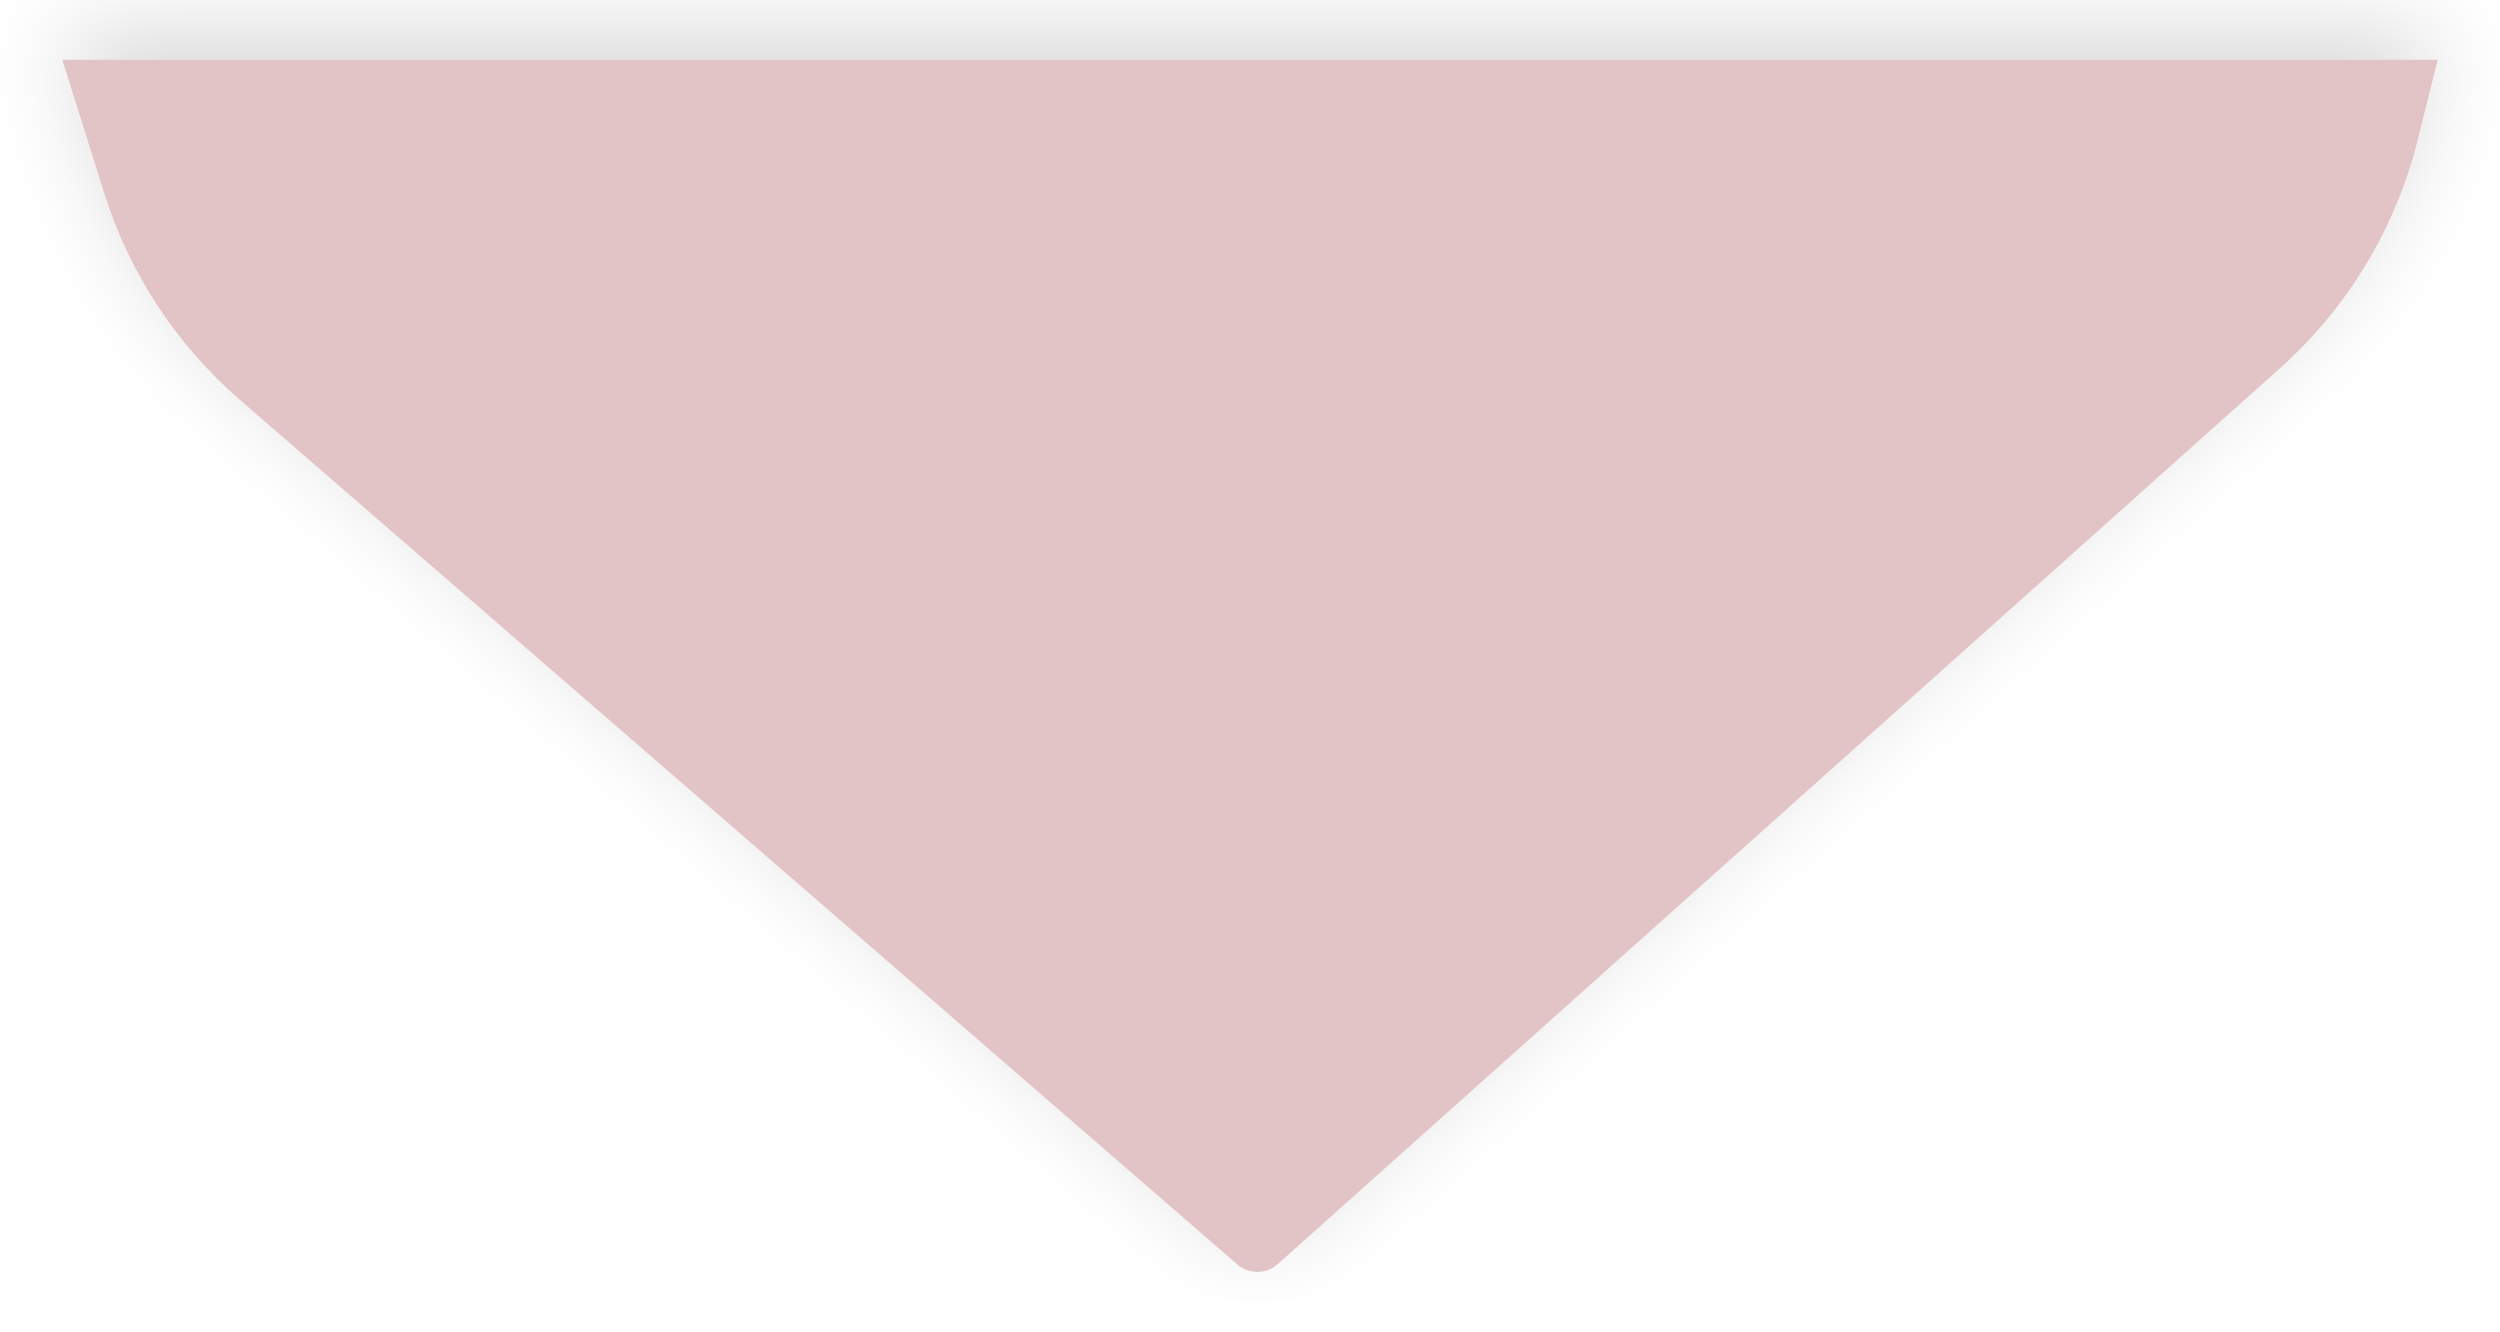
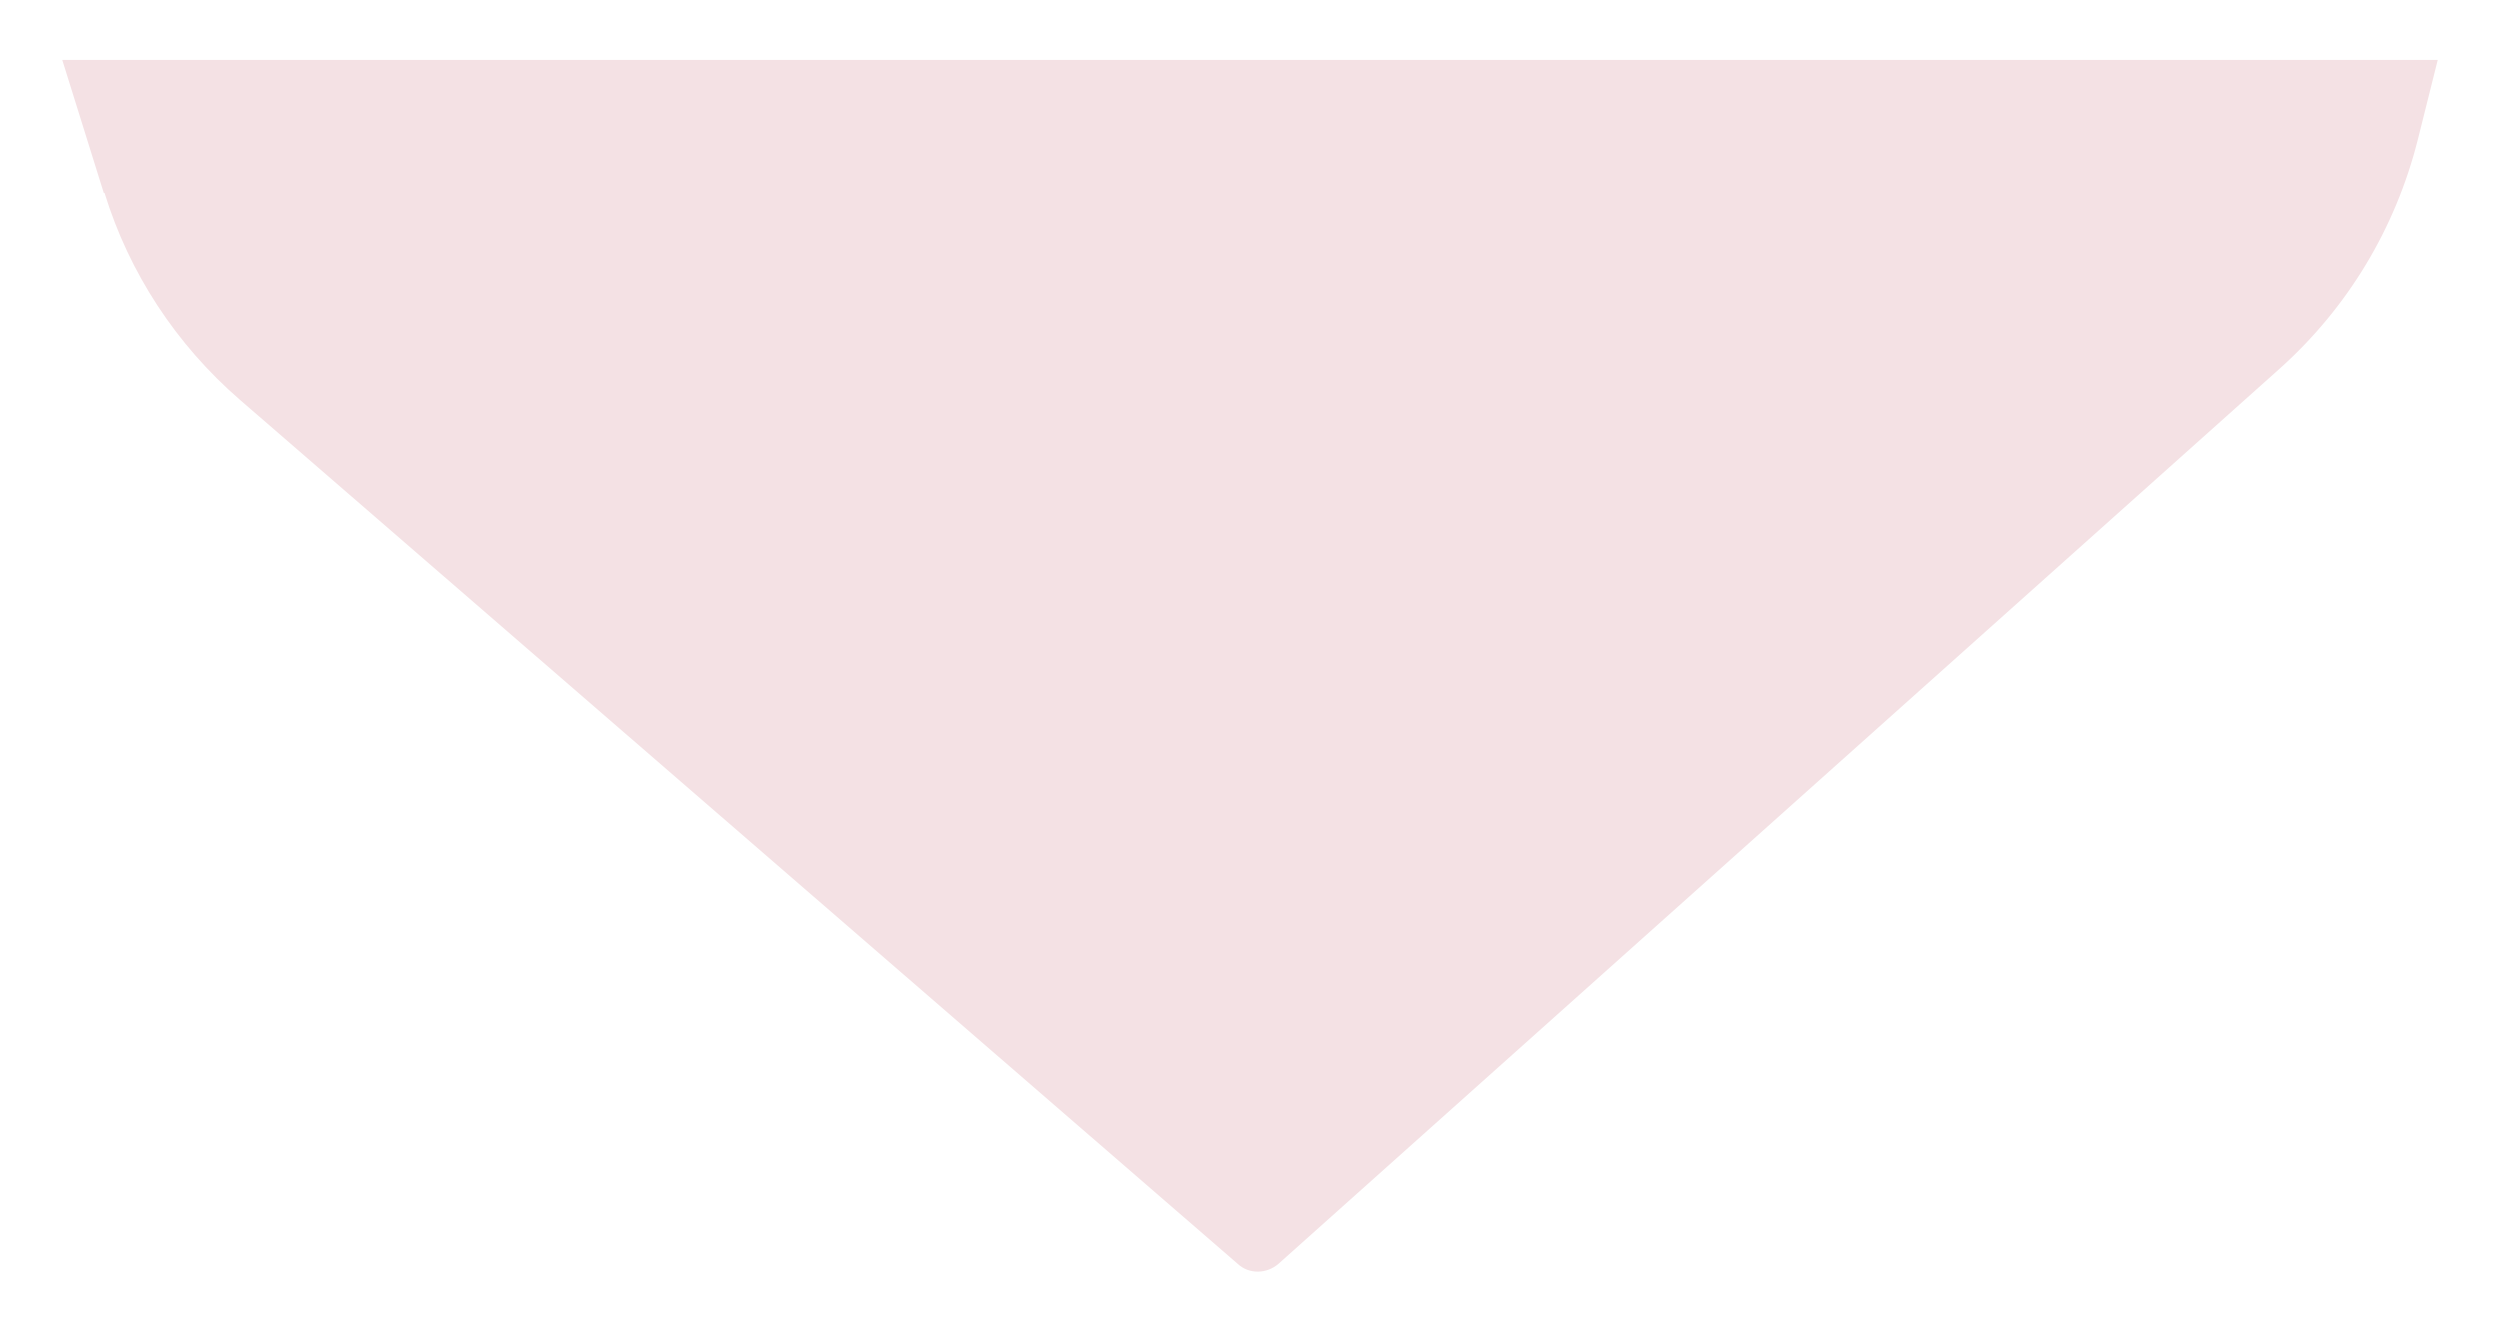
- <svg xmlns="http://www.w3.org/2000/svg" id="_레이어_1" data-name="레이어 1" viewBox="0 0 325.17 173.2" overflow="visible">
-   <g transform="rotate(180 162.585 86.6)" filter="url(#flap-shadow)">
-     <defs>
-       <style>
-       .cls-1 {
+ <svg xmlns="http://www.w3.org/2000/svg" id="_레이어_1" version="1.1" viewBox="0 0 325.2 173.2">
+   <defs>
+     <style>
+       .st0 {
        fill: none;
      }

-       .cls-2 {
-         fill: #e2c4c7;
+       .st1 {
+         fill: #f4e1e4;
      }

-       .cls-3 {
+       .st2 {
        clip-path: url(#clippath);
      }
    </style>
-       <clipPath id="clippath">
-         <path class="cls-1" d="M311.63,148.09l5.45,17.35H8.09l2.59-10.4c2.86-11.49,9.11-21.85,17.93-29.74L158.96,8.78c1.5-1.34,3.76-1.36,5.29-.04l129.74,112.46c8.26,7.16,14.36,16.46,17.64,26.89Z" />
-       </clipPath>
-       <filter id="flap-shadow" x="-5%" y="-5%" width="110%" height="130%">
-         <feDropShadow dx="0" dy="4" stdDeviation="6" flood-color="#000000" flood-opacity="0.15" />
-       </filter>
-     </defs>
-     <g class="cls-3">
-       <rect class="cls-2" x=".8" y="-40.44" width="323.58" height="225.5" />
-     </g>
+     <clipPath id="clippath">
+       <path class="st0" d="M13.5,25.1L8.1,7.8h309l-2.6,10.4c-2.9,11.5-9.1,21.8-17.9,29.7l-130.3,116.5c-1.5,1.3-3.8,1.4-5.3,0L31.2,52c-8.3-7.2-14.4-16.5-17.6-26.9Z" />
+     </clipPath>
+   </defs>
+   <g class="st2">
+     <rect class="st1" x=".8" y="-11.9" width="323.6" height="225.5" />
  </g>
</svg>
